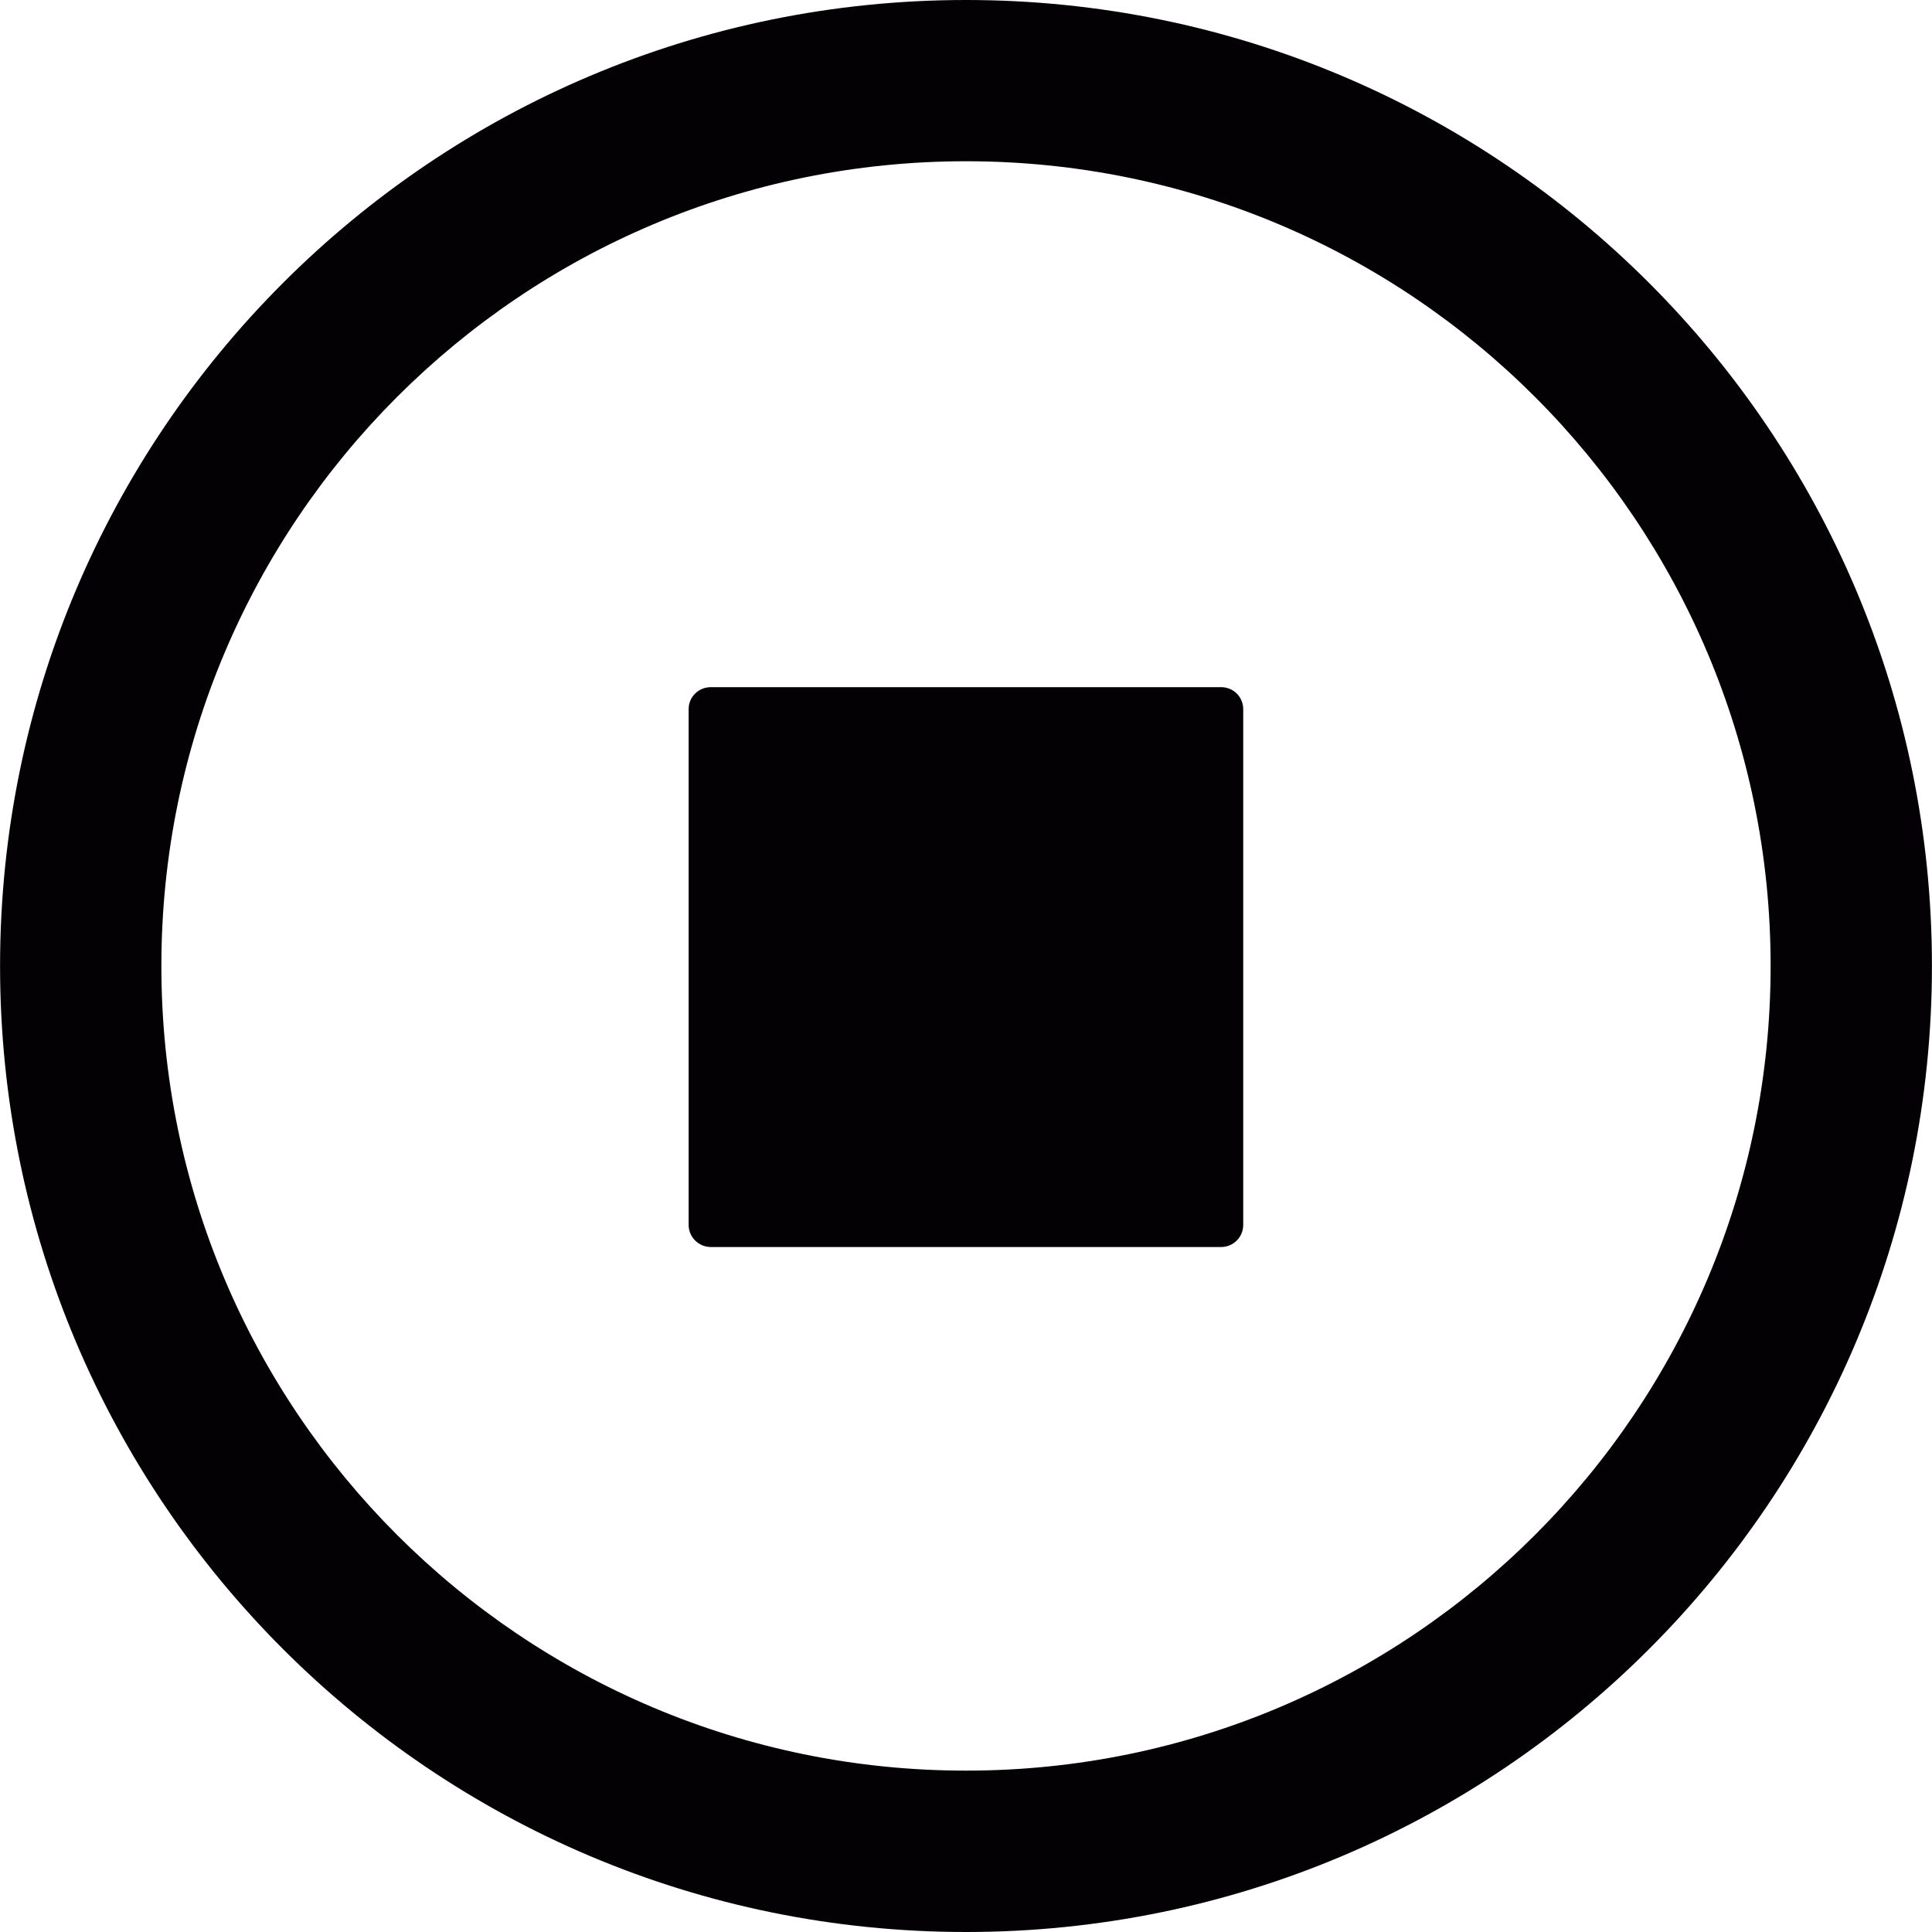
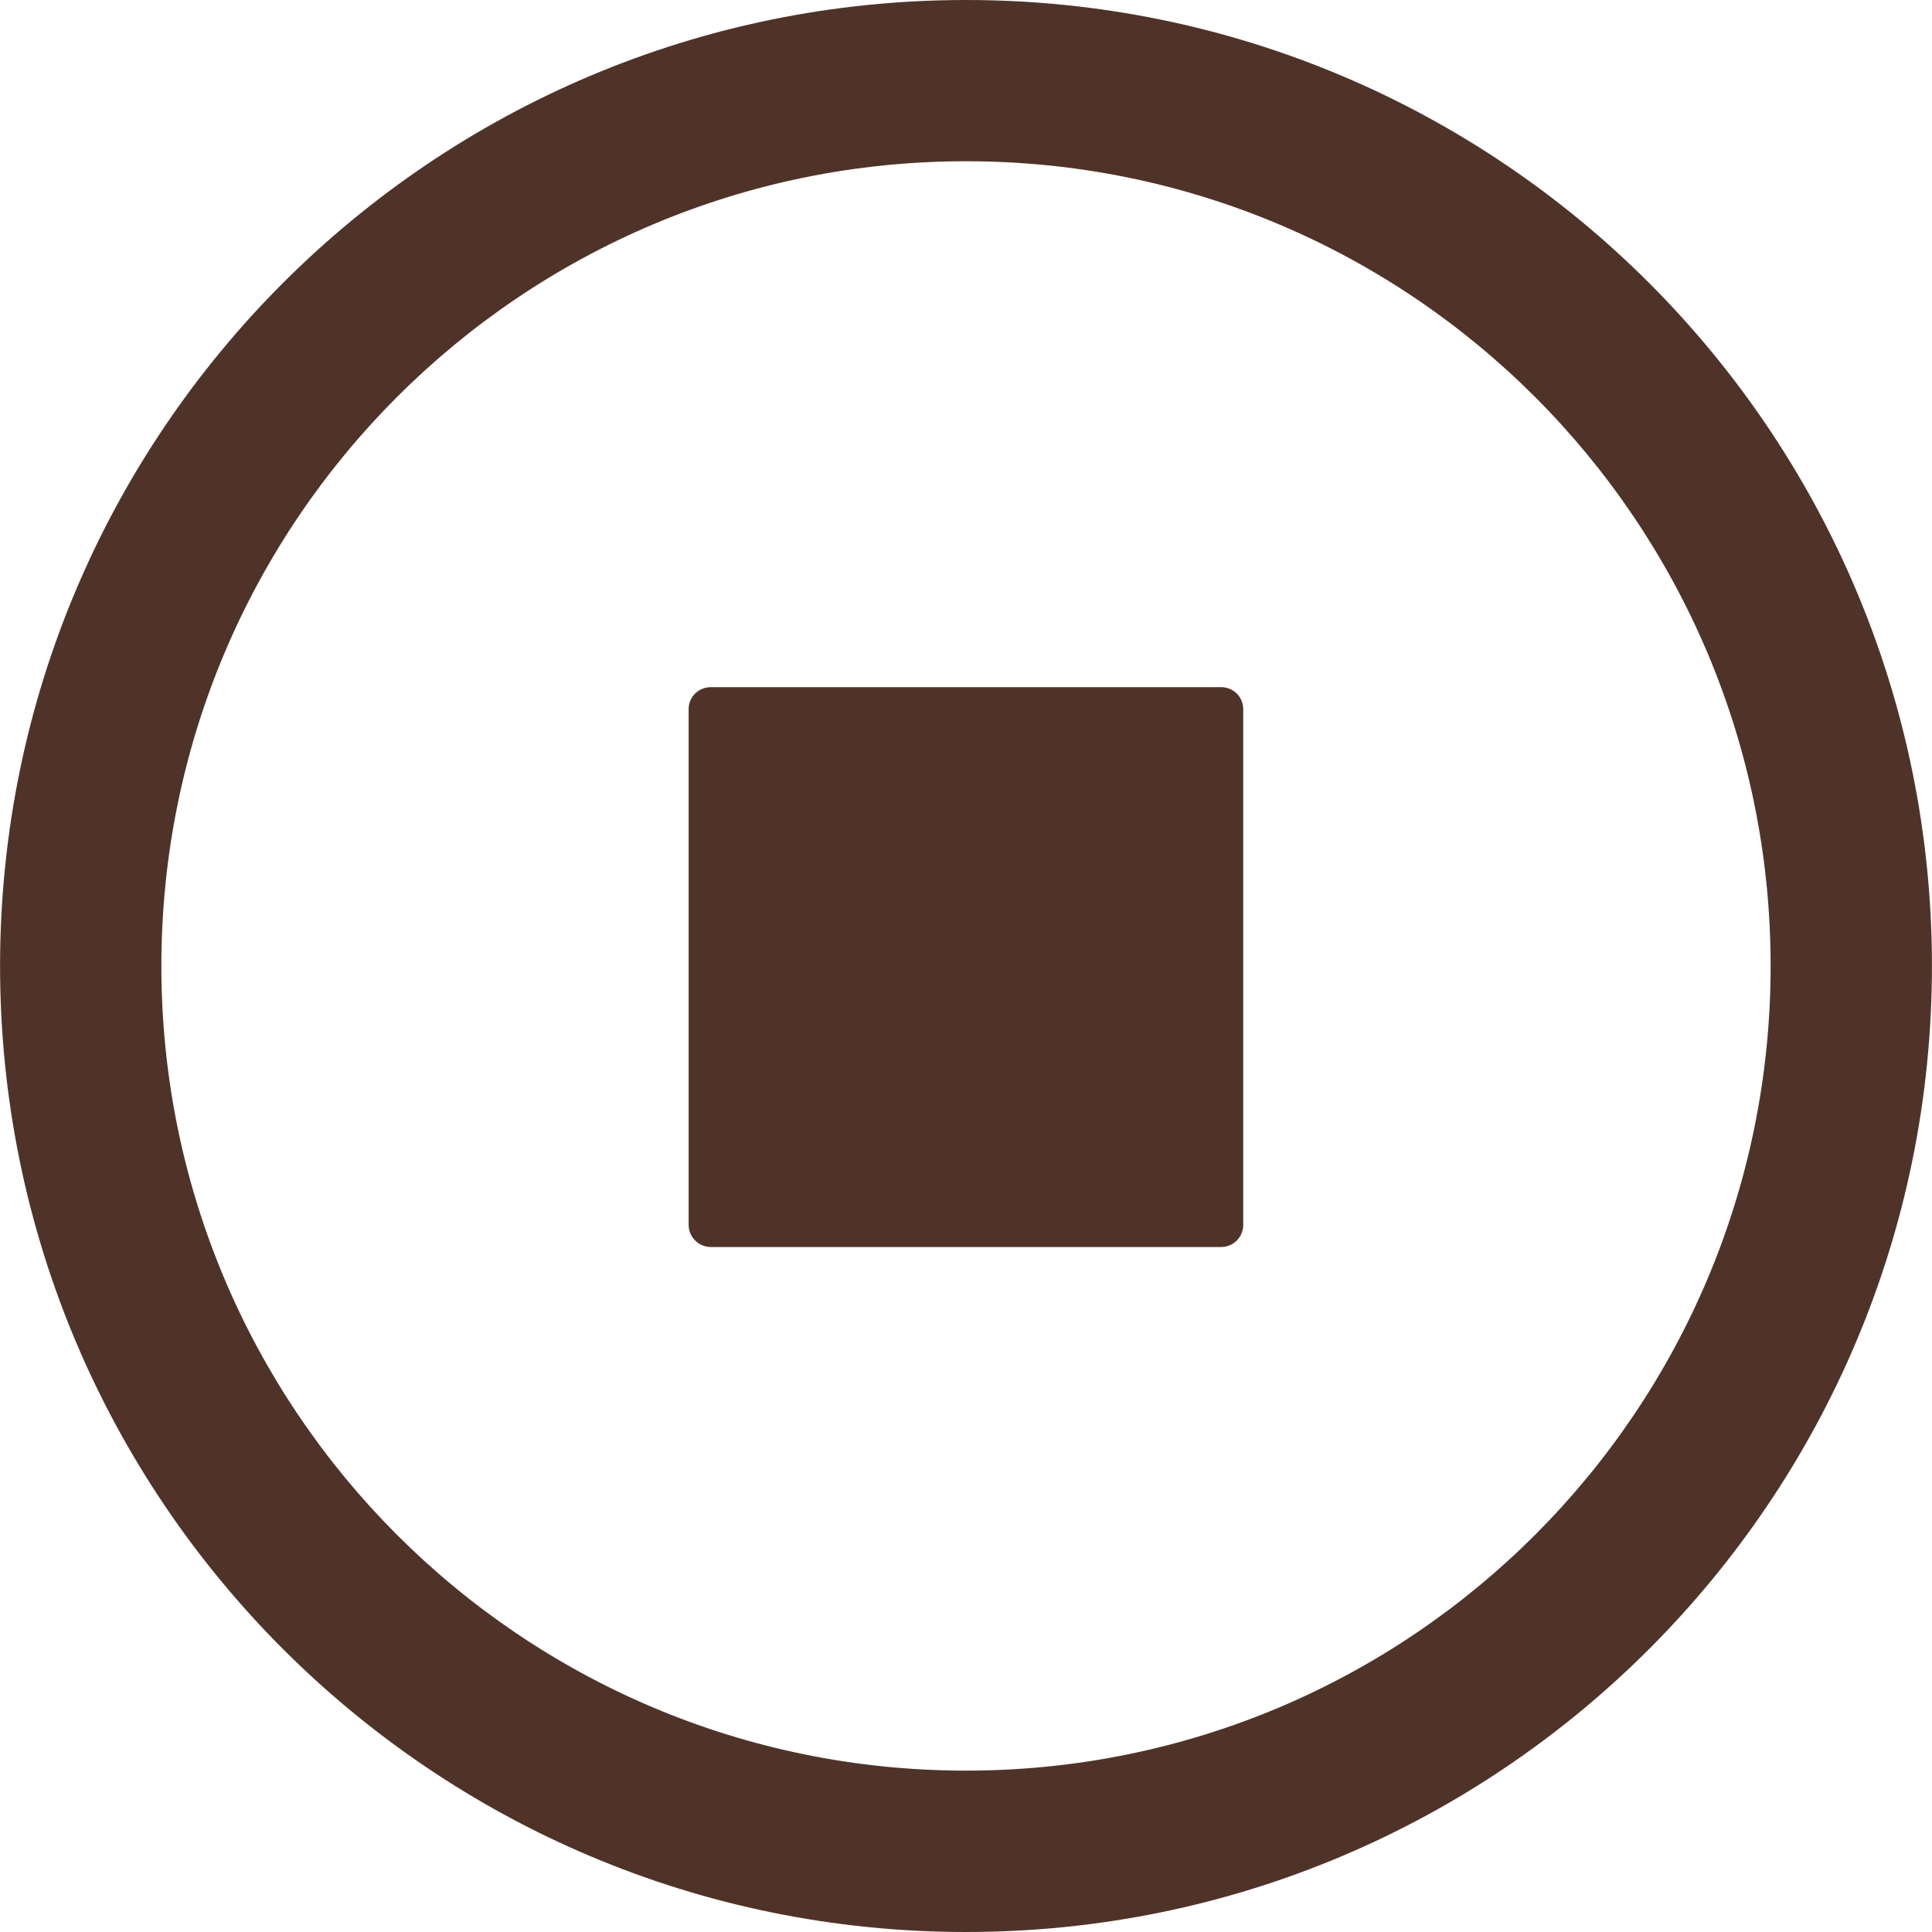
<svg xmlns="http://www.w3.org/2000/svg" version="1.1" id="Capa_1" x="0px" y="0px" viewBox="0 0 30.05 30.05" style="enable-background:new 0 0 30.05 30.05;" xml:space="preserve">
  <g>
-     <path style="fill:#030104;" d="M18.993,10.688h-7.936c-0.19,0-0.346,0.149-0.346,0.342v8.022c0,0.189,0.155,0.344,0.346,0.344   h7.936c0.19,0,0.344-0.154,0.344-0.344V11.03C19.336,10.838,19.183,10.688,18.993,10.688z" />
-     <path style="fill:#030104;" d="M15.026,0C6.729,0,0.001,6.726,0.001,15.025S6.729,30.05,15.026,30.05   c8.298,0,15.023-6.726,15.023-15.025S23.324,0,15.026,0z M15.026,27.54c-6.912,0-12.516-5.604-12.516-12.515   c0-6.914,5.604-12.517,12.516-12.517c6.913,0,12.514,5.603,12.514,12.517C27.54,21.936,21.939,27.54,15.026,27.54z" />
+     <path style="fill:#4f3329;" d="M18.993,10.688h-7.936c-0.19,0-0.346,0.149-0.346,0.342v8.022c0,0.189,0.155,0.344,0.346,0.344   h7.936c0.19,0,0.344-0.154,0.344-0.344V11.03C19.336,10.838,19.183,10.688,18.993,10.688z" />
+     <path style="fill:#4f3329;" d="M15.026,0C6.729,0,0.001,6.726,0.001,15.025S6.729,30.05,15.026,30.05   c8.298,0,15.023-6.726,15.023-15.025S23.324,0,15.026,0z M15.026,27.54c-6.912,0-12.516-5.604-12.516-12.515   c0-6.914,5.604-12.517,12.516-12.517c6.913,0,12.514,5.603,12.514,12.517C27.54,21.936,21.939,27.54,15.026,27.54z" />
  </g>
  <g>
</g>
  <g>
</g>
  <g>
</g>
  <g>
</g>
  <g>
</g>
  <g>
</g>
  <g>
</g>
  <g>
</g>
  <g>
</g>
  <g>
</g>
  <g>
</g>
  <g>
</g>
  <g>
</g>
  <g>
</g>
  <g>
</g>
</svg>
